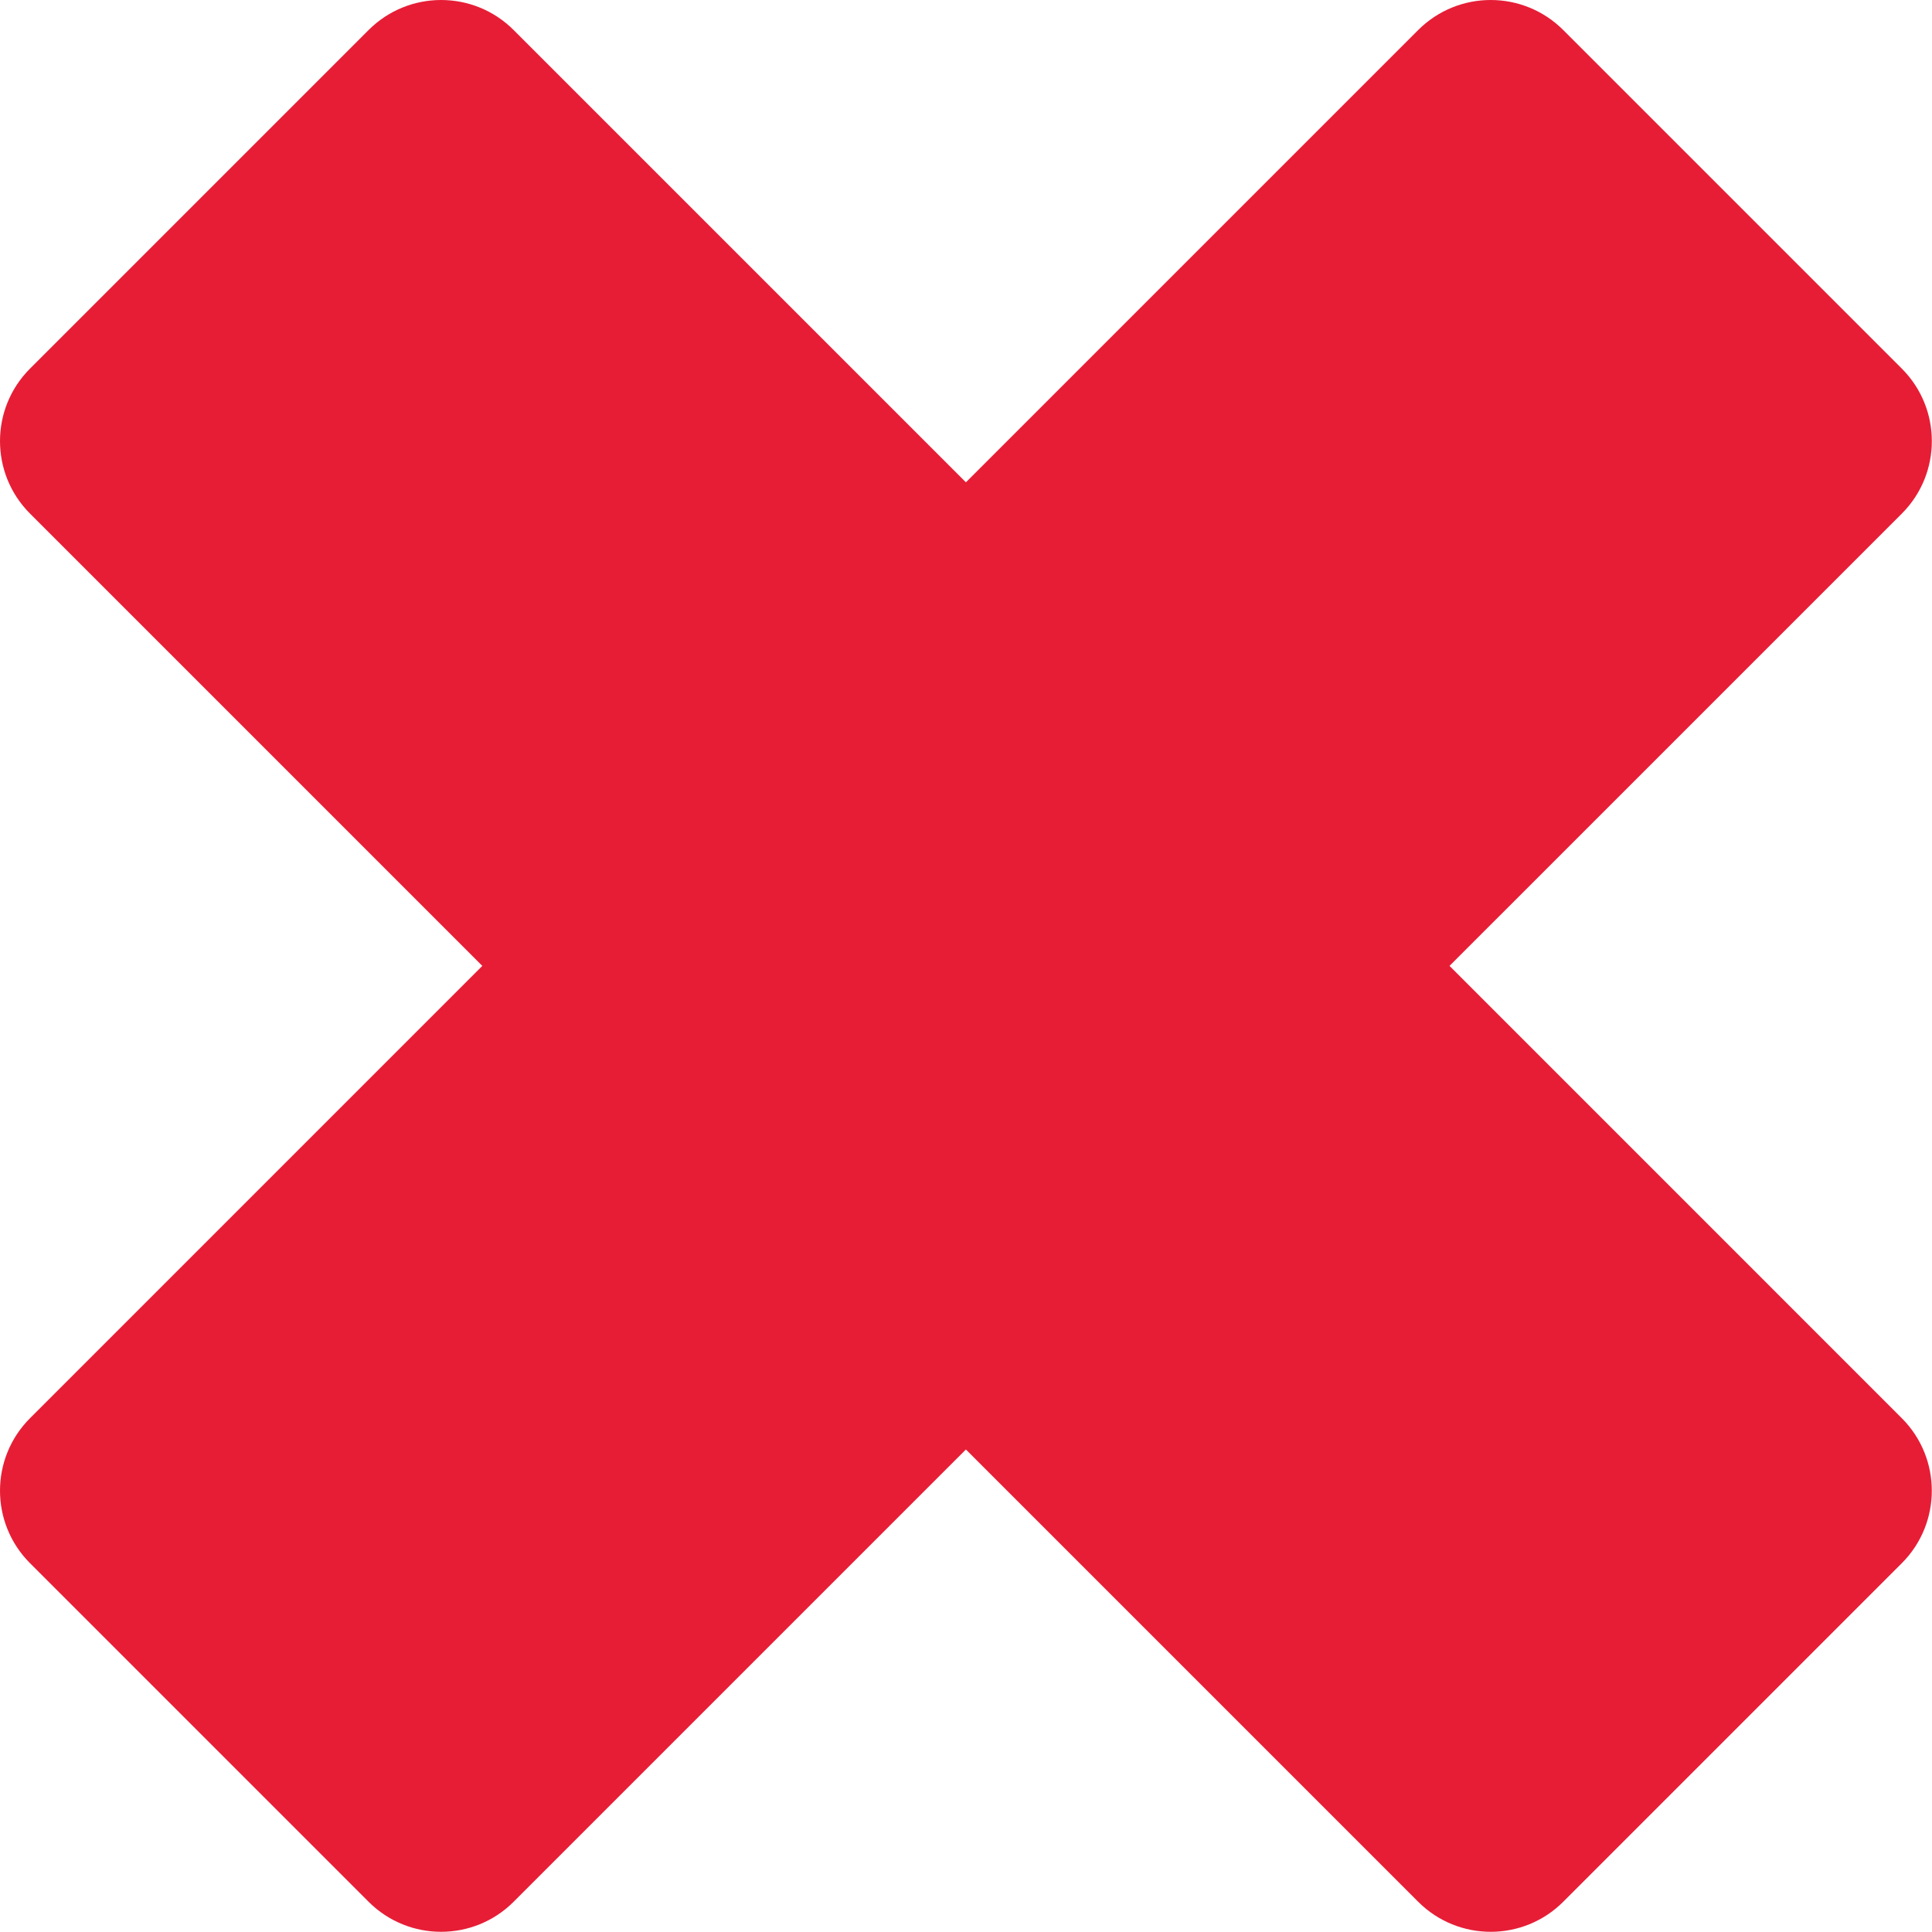
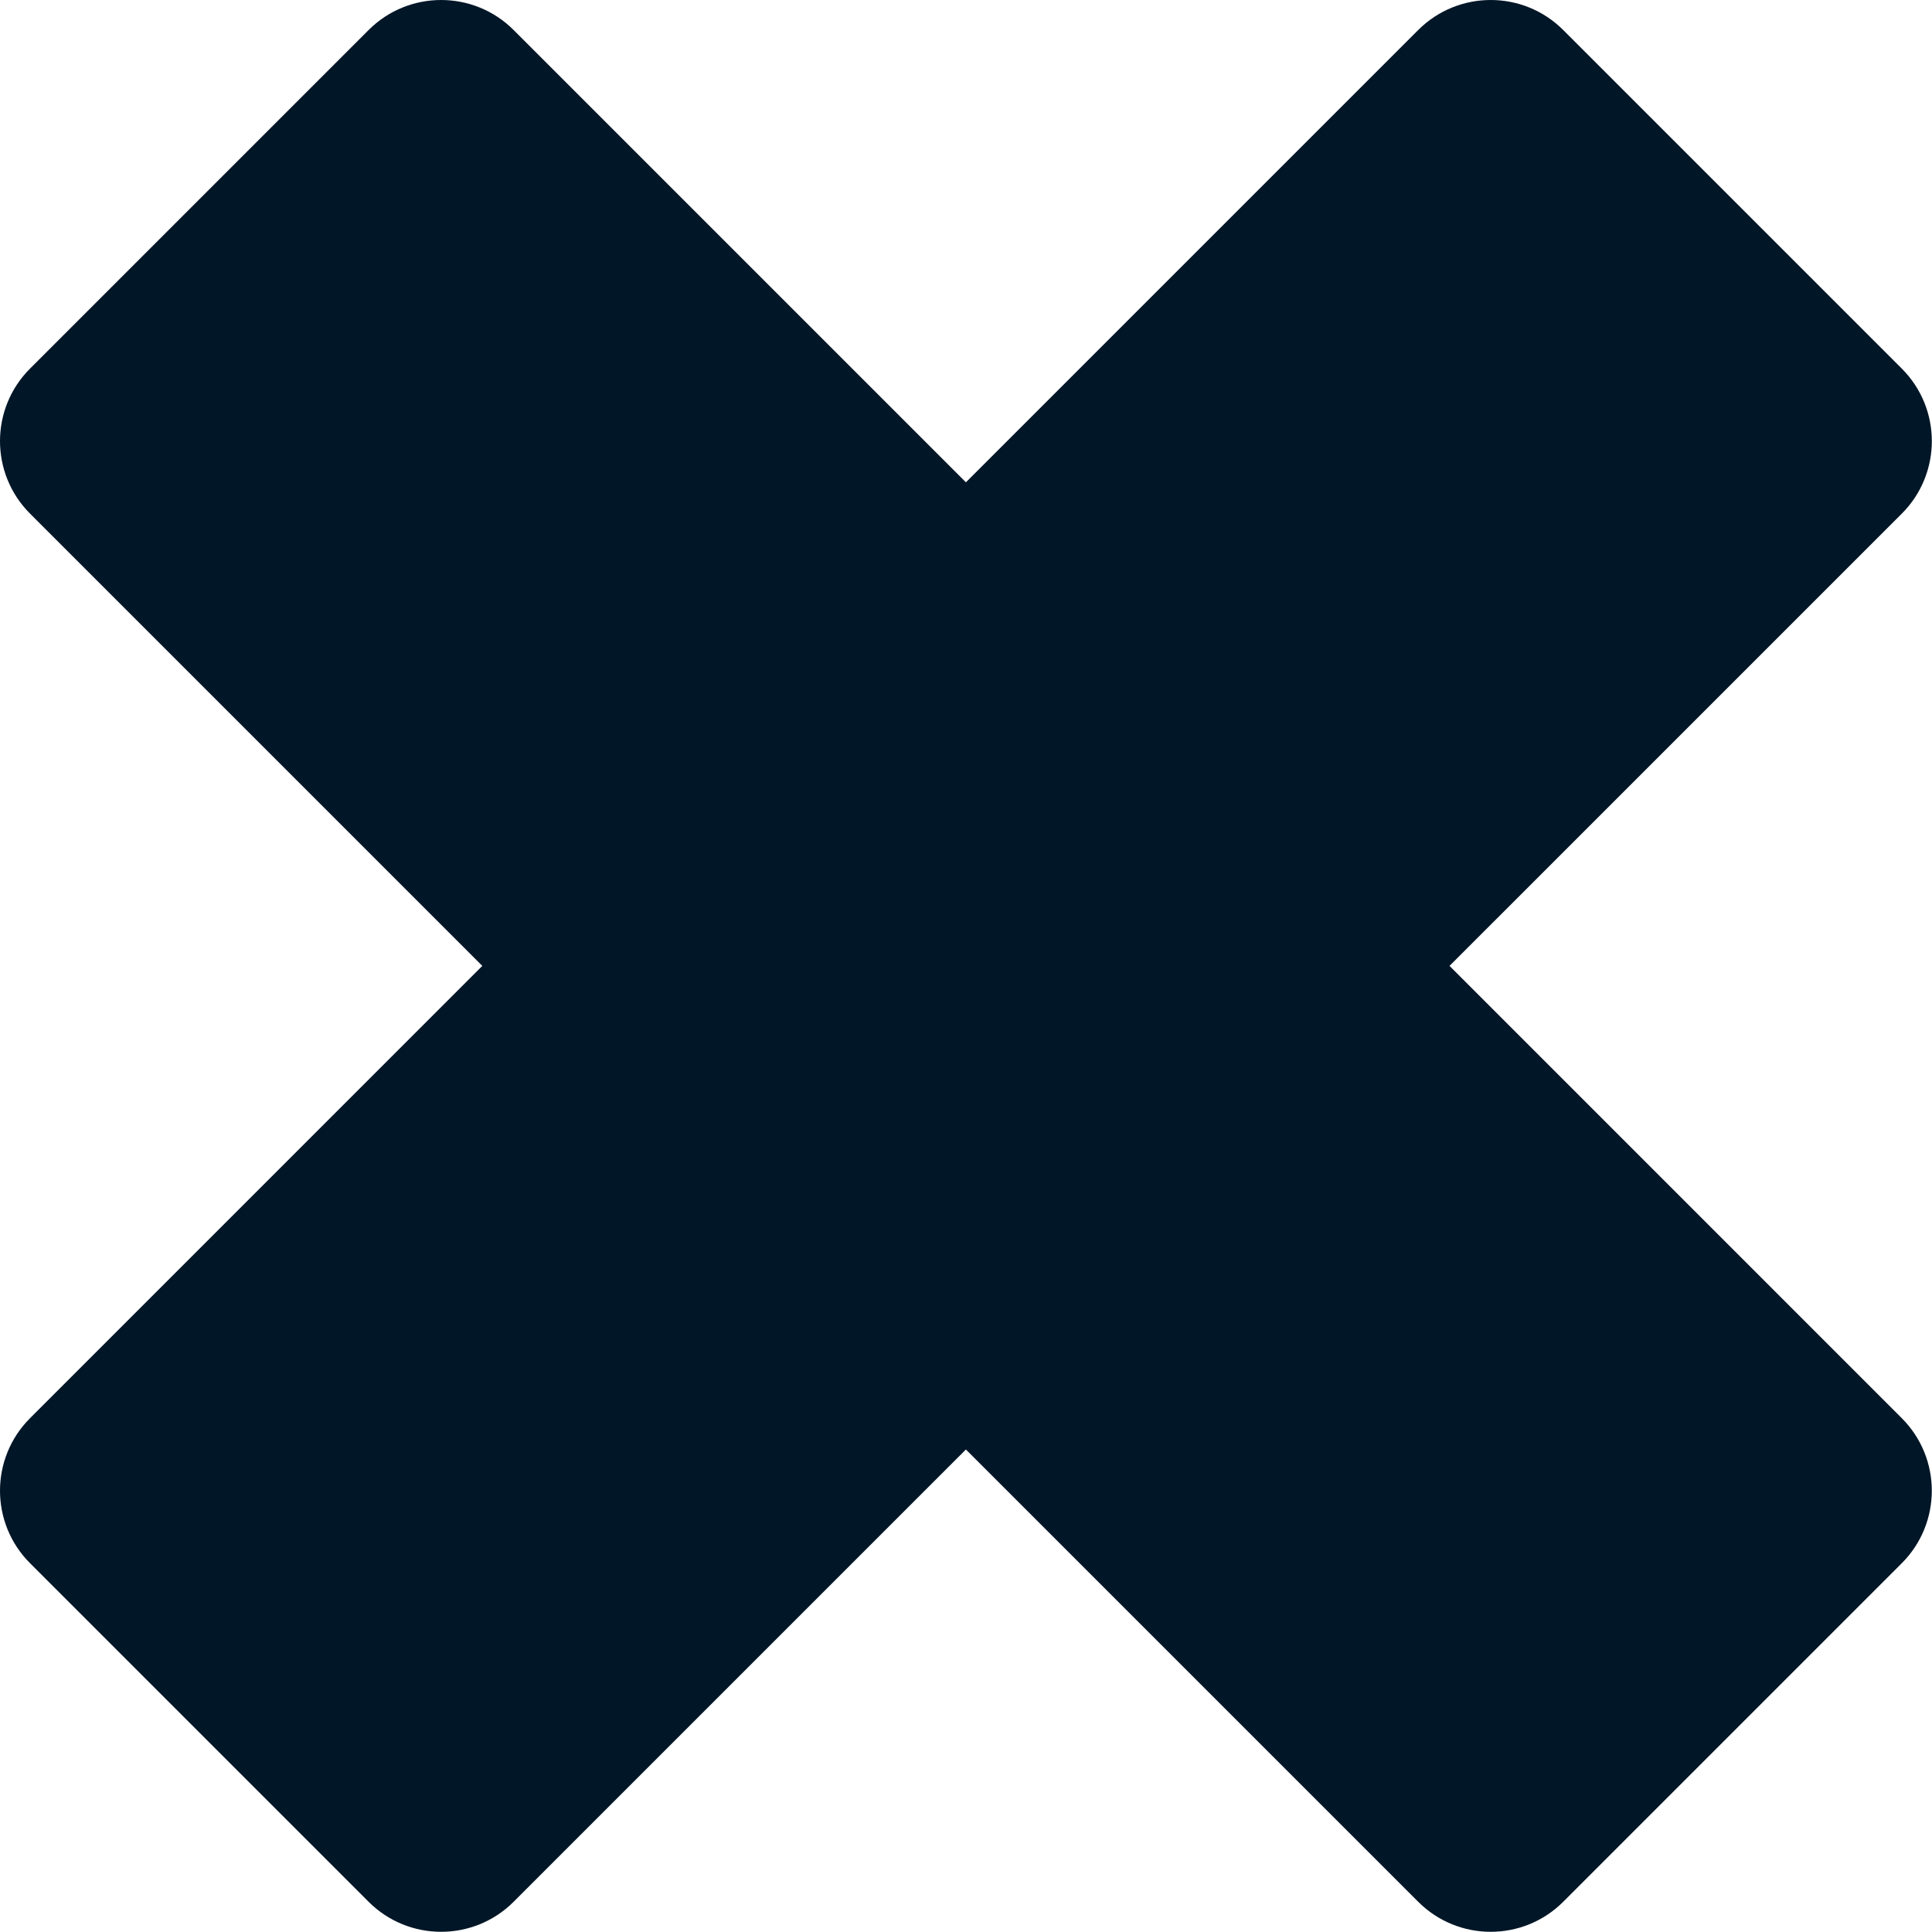
<svg xmlns="http://www.w3.org/2000/svg" width="100%" height="100%" viewBox="0 0 285 285" version="1.1" xml:space="preserve" style="fill-rule:evenodd;clip-rule:evenodd;stroke-linejoin:round;stroke-miterlimit:2;">
  <g transform="matrix(1,0,0,1,-0.000750005,-0.0284958)">
    <g>
-       <path d="M280.539,209.227C286.449,215.137 286.449,224.719 280.543,230.629L230.605,280.567C224.691,286.477 215.113,286.477 209.203,280.567L142.488,213.852L75.773,280.567C69.863,286.477 60.281,286.477 54.371,280.567L4.434,230.629C-1.477,224.719 -1.477,215.137 4.434,209.231L71.148,142.512L4.434,75.797C-1.477,69.887 -1.477,60.305 4.434,54.399L54.371,4.461C60.281,-1.449 69.863,-1.449 75.773,4.461L142.488,71.176L209.203,4.461C215.113,-1.449 224.695,-1.449 230.605,4.461L280.543,54.399C286.453,60.309 286.453,69.891 280.543,75.801L213.828,142.512L280.539,209.227Z" style="fill:rgb(231,29,54);fill-rule:nonzero;" />
+       <path d="M280.539,209.227C286.449,215.137 286.449,224.719 280.543,230.629L230.605,280.567C224.691,286.477 215.113,286.477 209.203,280.567L142.488,213.852L75.773,280.567C69.863,286.477 60.281,286.477 54.371,280.567L4.434,230.629C-1.477,224.719 -1.477,215.137 4.434,209.231L71.148,142.512L4.434,75.797C-1.477,69.887 -1.477,60.305 4.434,54.399L54.371,4.461C60.281,-1.449 69.863,-1.449 75.773,4.461L142.488,71.176L209.203,4.461C215.113,-1.449 224.695,-1.449 230.605,4.461L280.543,54.399C286.453,60.309 286.453,69.891 280.543,75.801L213.828,142.512L280.539,209.227Z" style="fill:rgb(1,22,39);fill-rule:nonzero;" />
    </g>
  </g>
</svg>
